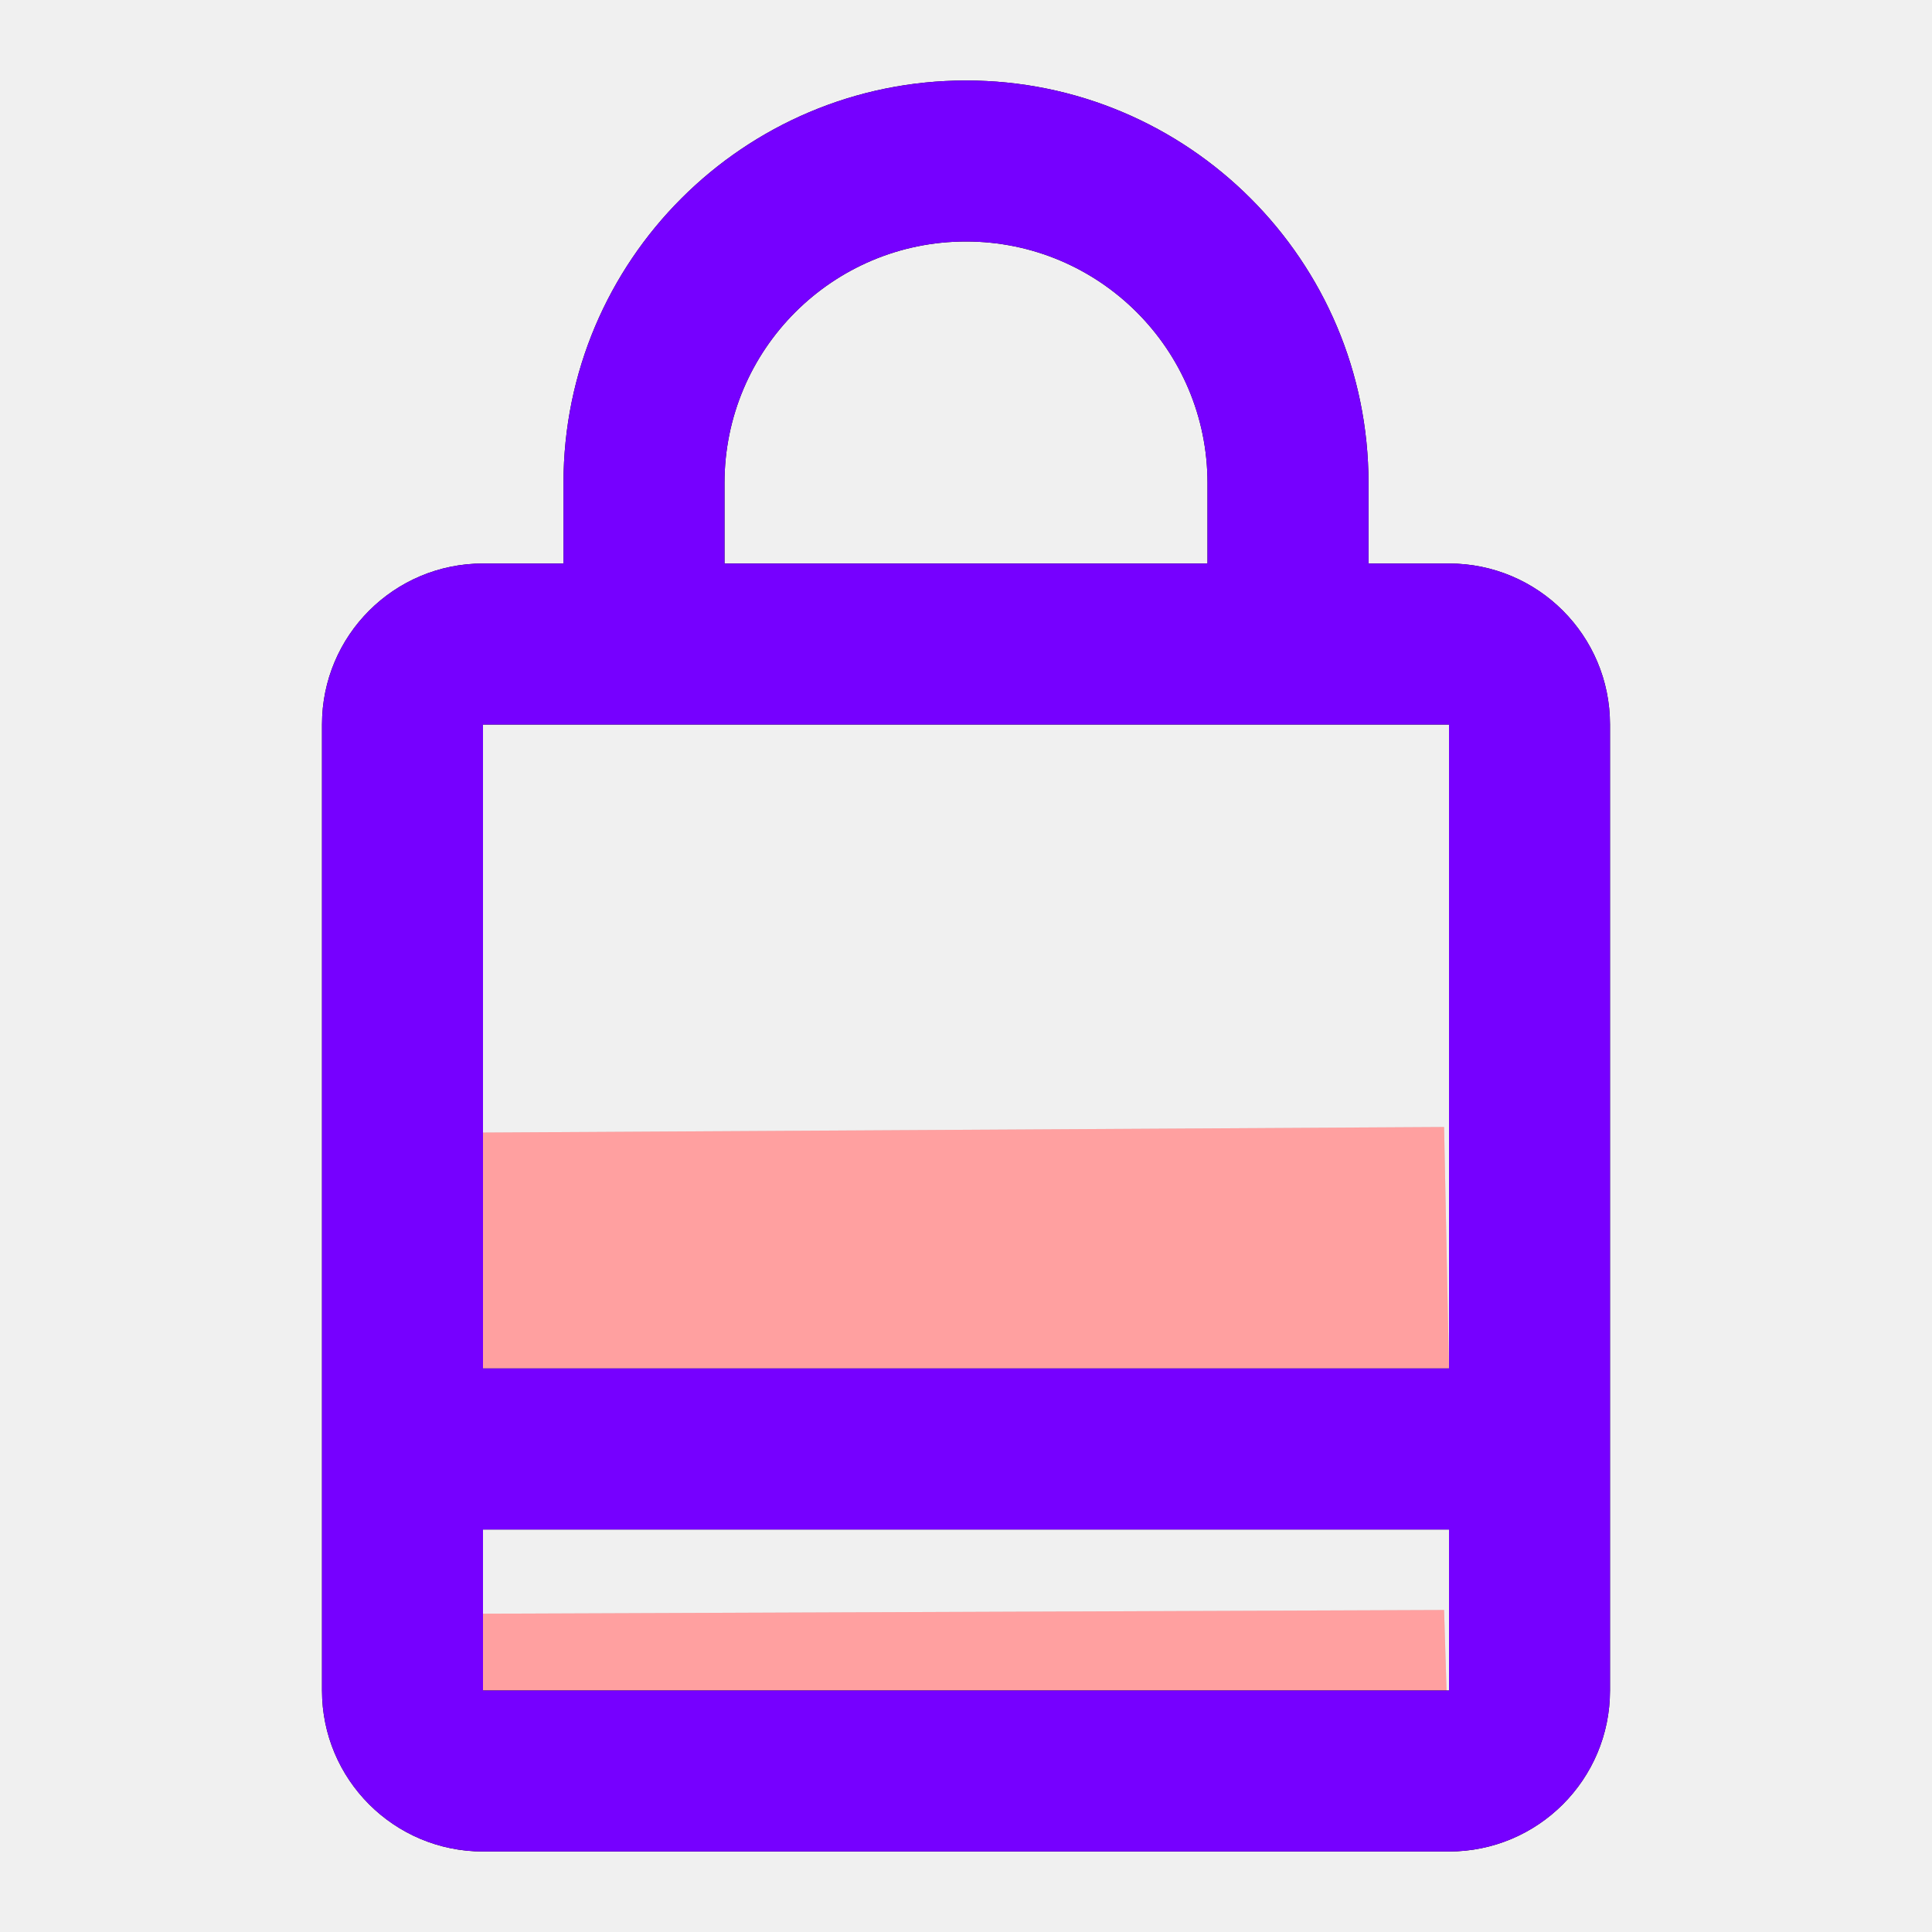
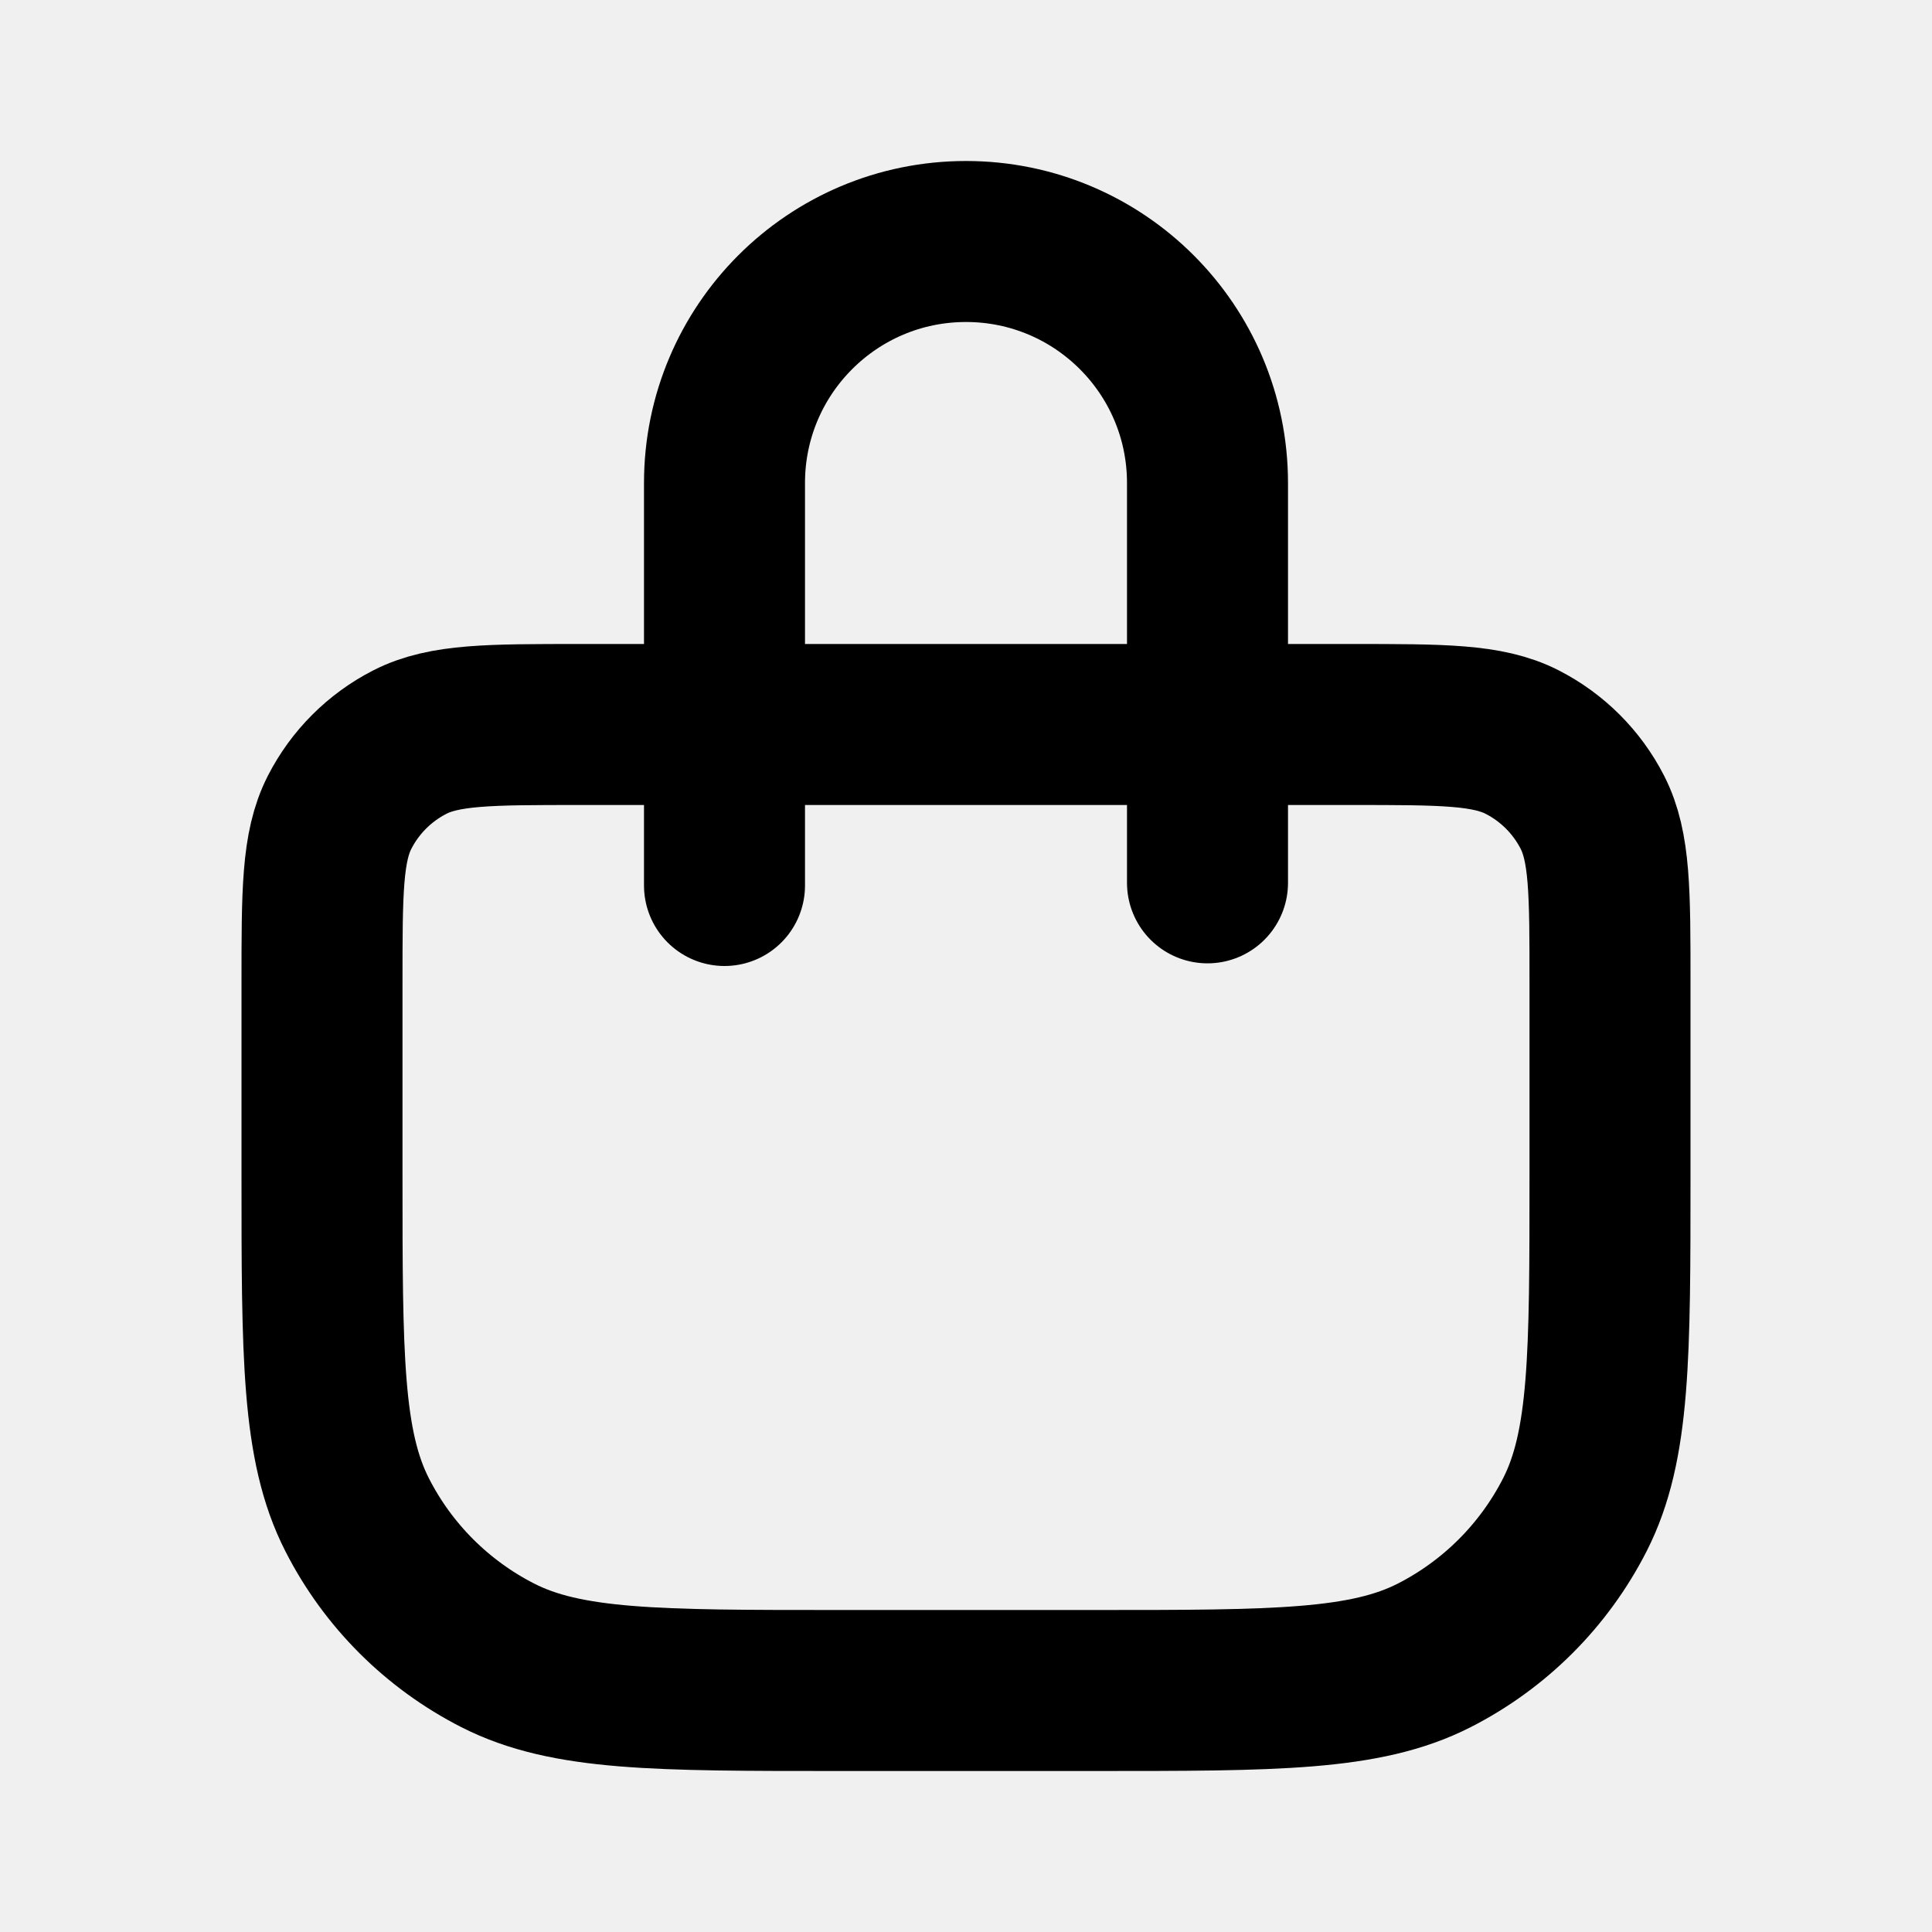
- <svg xmlns="http://www.w3.org/2000/svg" xmlns:xlink="http://www.w3.org/1999/xlink" width="800px" height="800px" viewBox="0 0 24 24">
-   <defs>
-     <path id="bag-a" d="M0,0.069 L11.939,0 L12,3 L0,3 L0,0.069 Z M0,6.046 L11.939,6 L12,8 L0,8 L0,6.046 Z" />
-     <path id="bag-c" d="M13,8 L3,8 L2,8 L2,16 L14,16 L14,8 L13,8 Z M3,6 L3,5 C3,2.239 5.239,4.4408921e-16 8,0 C10.761,-5.55111512e-16 13,2.239 13,5 L13,6 L14,6 C15.105,6 16,6.895 16,8 L16,20 C16,21.105 15.105,22 14,22 L2,22 C0.895,22 0,21.105 0,20 L0,8 C0,6.895 0.895,6 2,6 L3,6 Z M14,18 L2,18 L2,20 L14,20 L14,18 Z M5,6 L11,6 L11,5 C11,3.343 9.657,2 8,2 C6.343,2 5,3.343 5,5 L5,6 Z" />
-   </defs>
-   <g fill="none" fill-rule="evenodd" transform="translate(4 1)">
-     <g transform="translate(2 13)">
-       <mask id="bag-b" fill="#ffffff">
-         <use xlink:href="#bag-a" />
-       </mask>
-       <use fill="#D8D8D8" xlink:href="#bag-a" />
-       <g fill="#FFA0A0" mask="url(#bag-b)">
-         <rect width="24" height="24" transform="translate(-6 -14)" />
-       </g>
-     </g>
-     <mask id="bag-d" fill="#ffffff">
-       <use xlink:href="#bag-c" />
-     </mask>
-     <use fill="#000000" fill-rule="nonzero" xlink:href="#bag-c" />
-     <g fill="#7600FF" mask="url(#bag-d)">
-       <rect width="24" height="24" transform="translate(-4 -1)" />
-     </g>
-   </g>
+ <svg xmlns="http://www.w3.org/2000/svg" width="800px" height="800px" viewBox="0 0 24 24" fill="none">
+   <path d="M9 11V6C9 4.343 10.343 3 12 3C13.657 3 15 4.343 15 6V10.967M10.4 21H13.6C15.84 21 16.96 21 17.816 20.564C18.569 20.18 19.18 19.569 19.564 18.816C20 17.96 20 16.84 20 14.6V12.2C20 11.08 20 10.52 19.782 10.092C19.59 9.716 19.284 9.41 18.908 9.218C18.48 9 17.92 9 16.8 9H7.2C6.08 9 5.52 9 5.092 9.218C4.716 9.41 4.41 9.716 4.218 10.092C4 10.52 4 11.08 4 12.2V14.6C4 16.84 4 17.96 4.436 18.816C4.819 19.569 5.431 20.18 6.184 20.564C7.04 21 8.16 21 10.4 21Z" stroke="#000000" stroke-width="2" stroke-linecap="round" stroke-linejoin="round" />
</svg>
